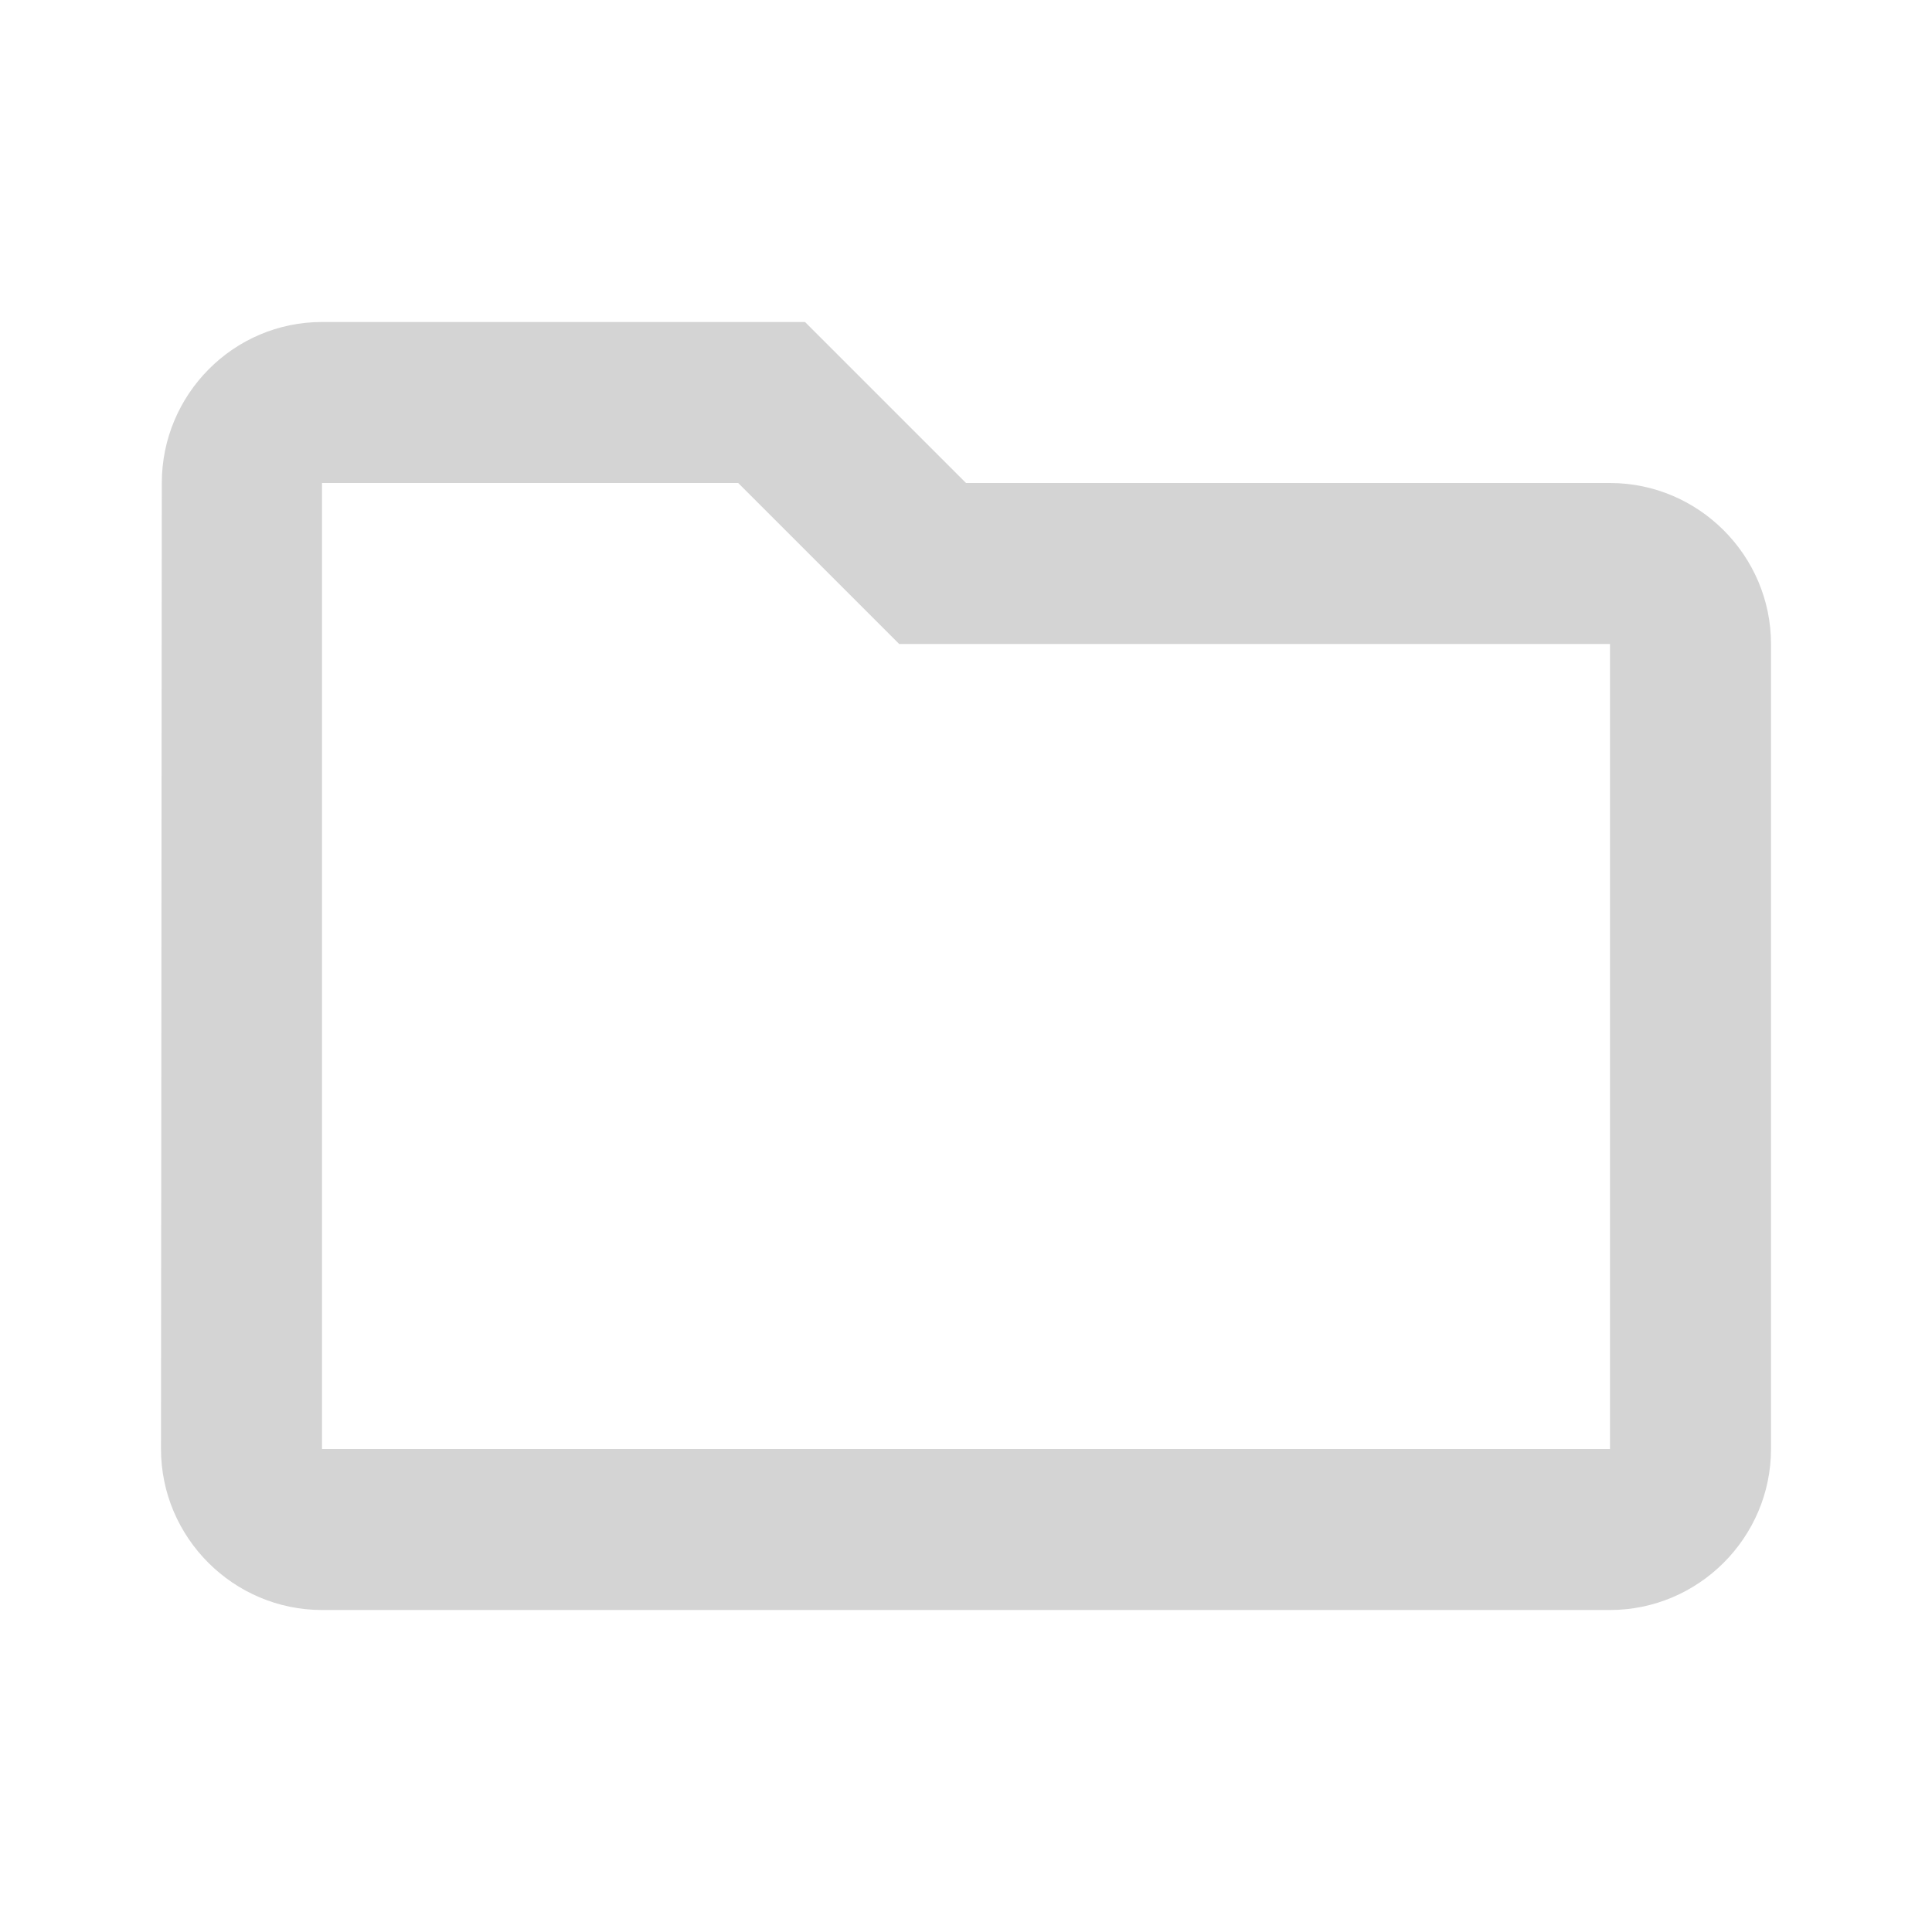
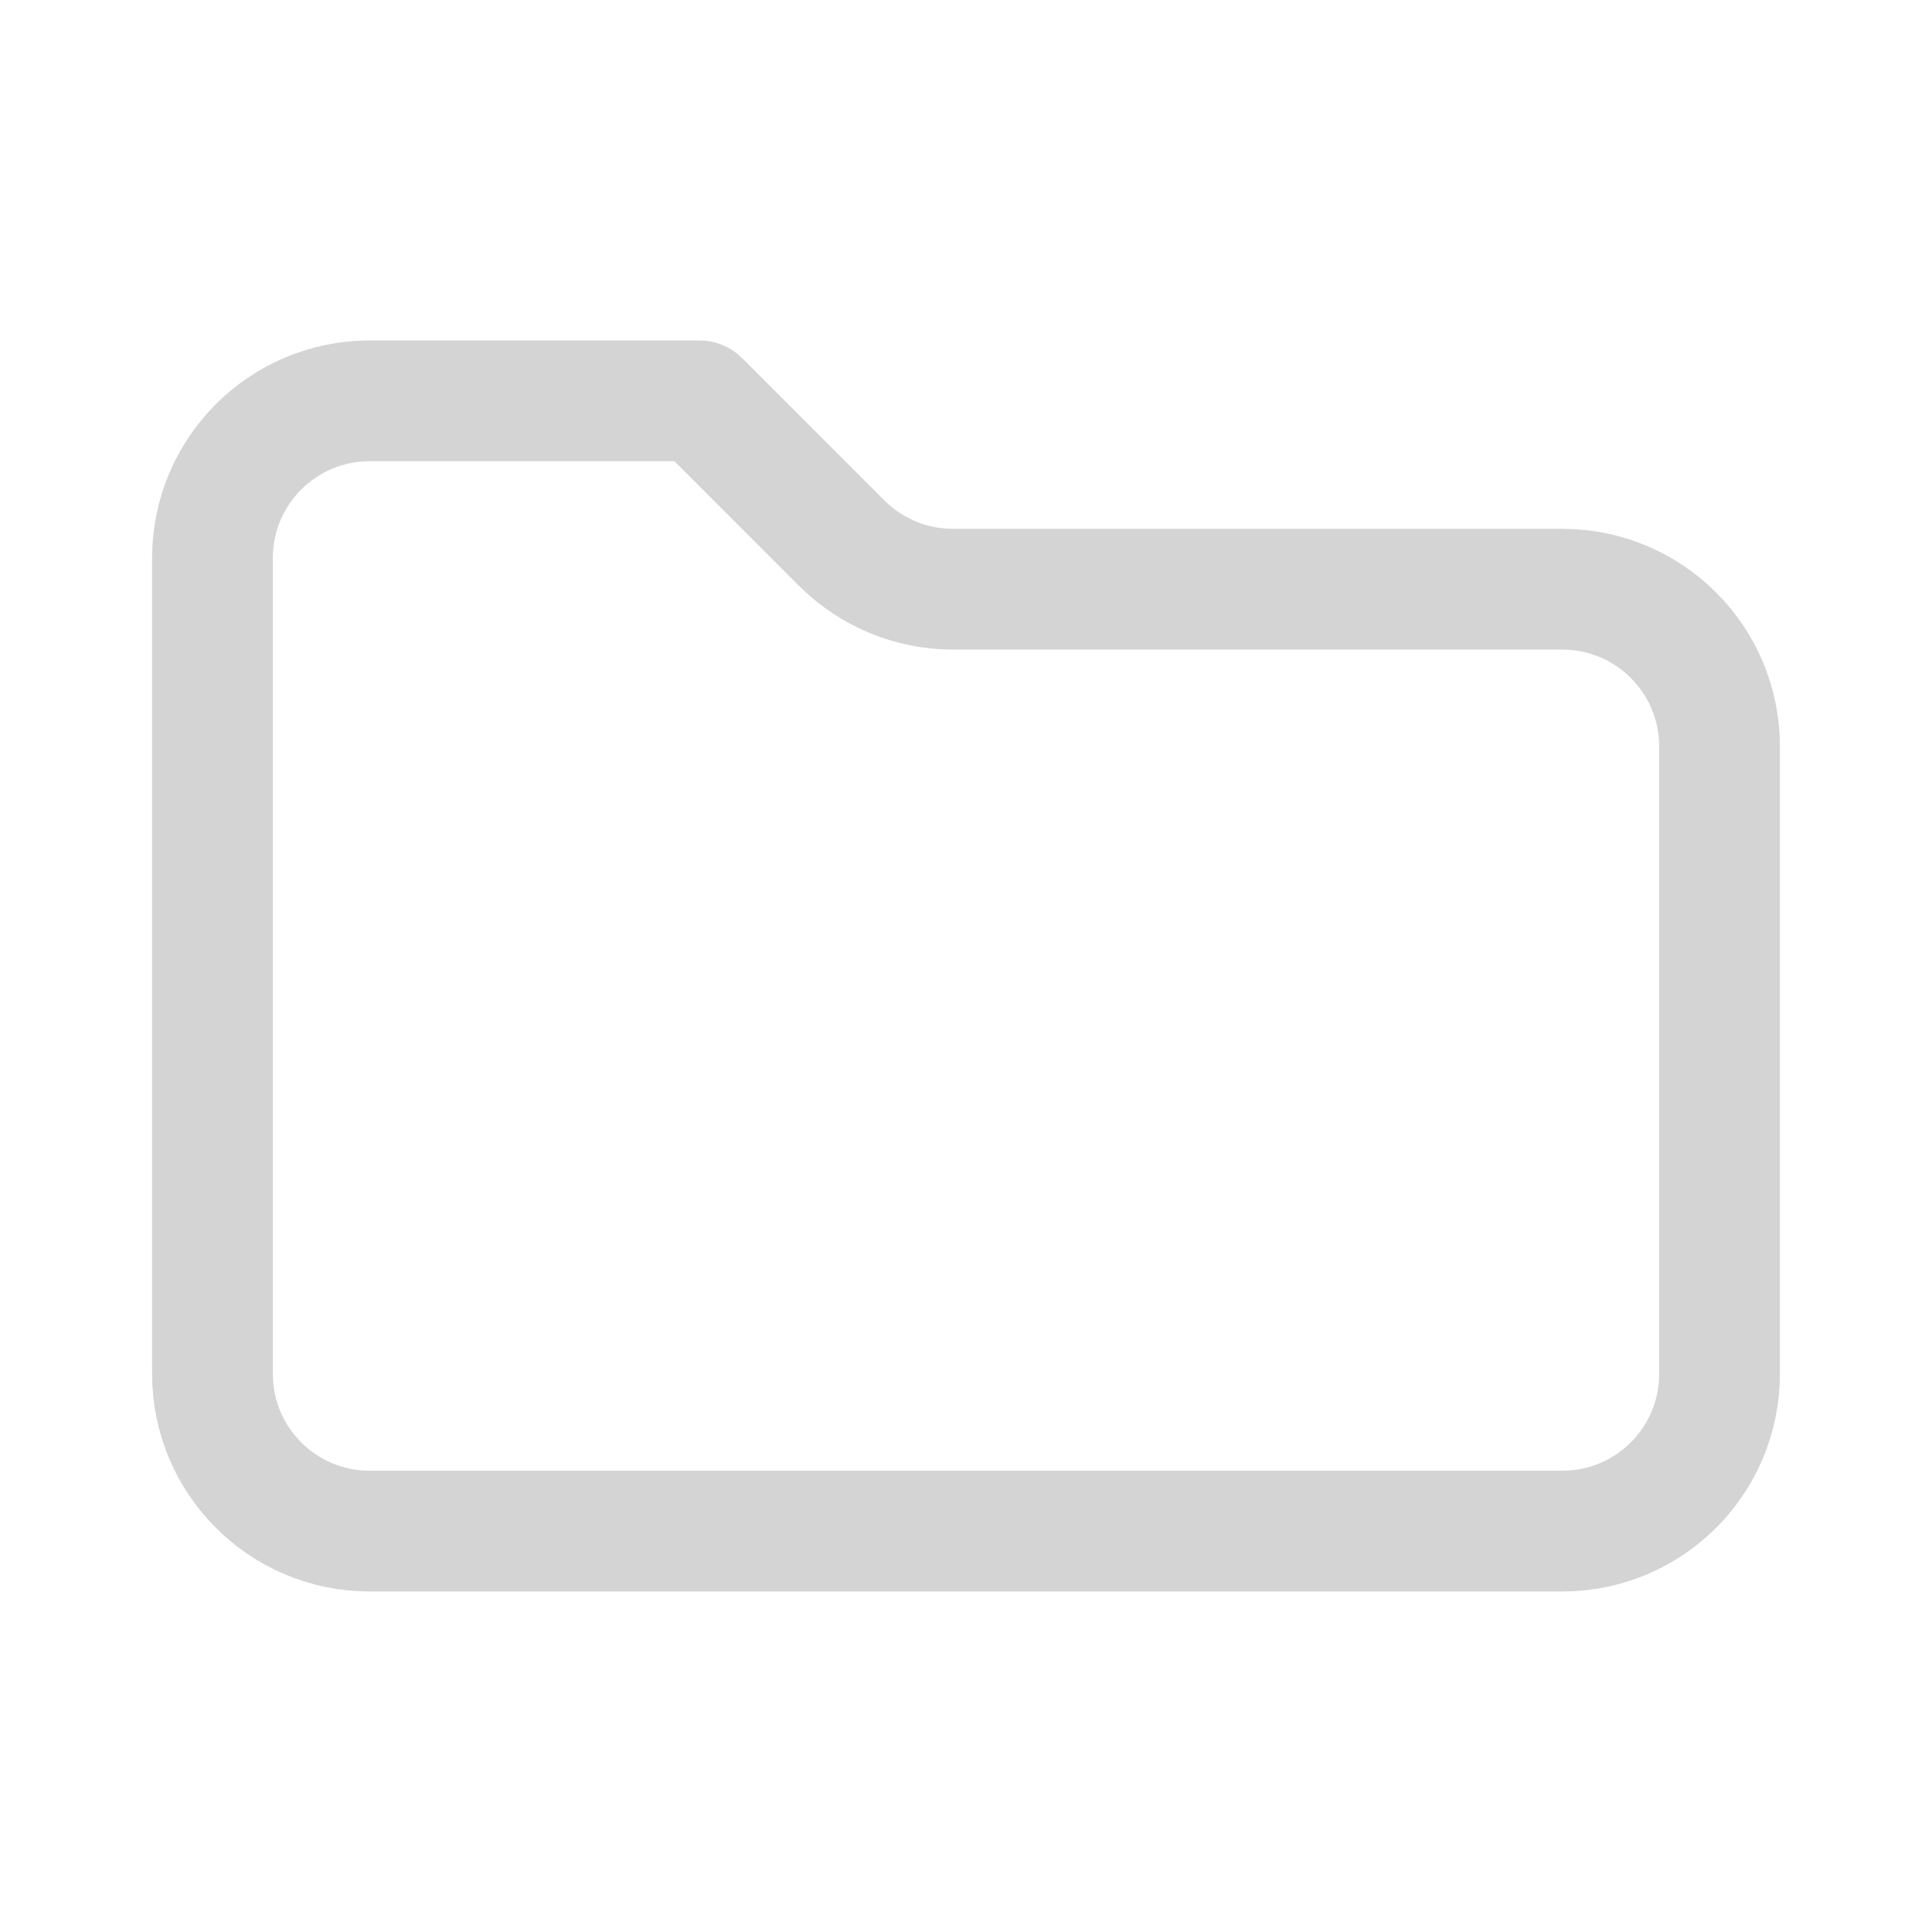
- <svg xmlns="http://www.w3.org/2000/svg" width="24" height="24" viewBox="0 0 24 24" fill="none">
-   <path d="M9.17 6L11.17 8H20V18H4V6H9.17ZM10 4H4C2.9 4 2.01 4.9 2.01 6L2 18C2 19.1 2.9 20 4 20H20C21.1 20 22 19.1 22 18V8C22 6.9 21.1 6 20 6H12L10 4Z" fill="#d4d4d4" />
+ <svg xmlns="http://www.w3.org/2000/svg" width="32" height="32" viewBox="-2 -5.12 32 32" fill="none">
+   <g id="Content_STROKE">
+     <path id="Vector" d="M11.942 3.877L9.585 1.519H4.123C2.685 1.519 1.519 2.685 1.519 4.123V17.636C1.519 19.075 2.685 20.24 4.123 20.24H23.877C25.315 20.24 26.481 19.075 26.481 17.636V7.244C26.481 5.805 25.315 4.639 23.877 4.639H13.784C13.093 4.639 12.431 4.365 11.942 3.877Z" stroke="#D4D4D4" stroke-width="2" stroke-linecap="round" stroke-linejoin="round" />
+   </g>
</svg>
